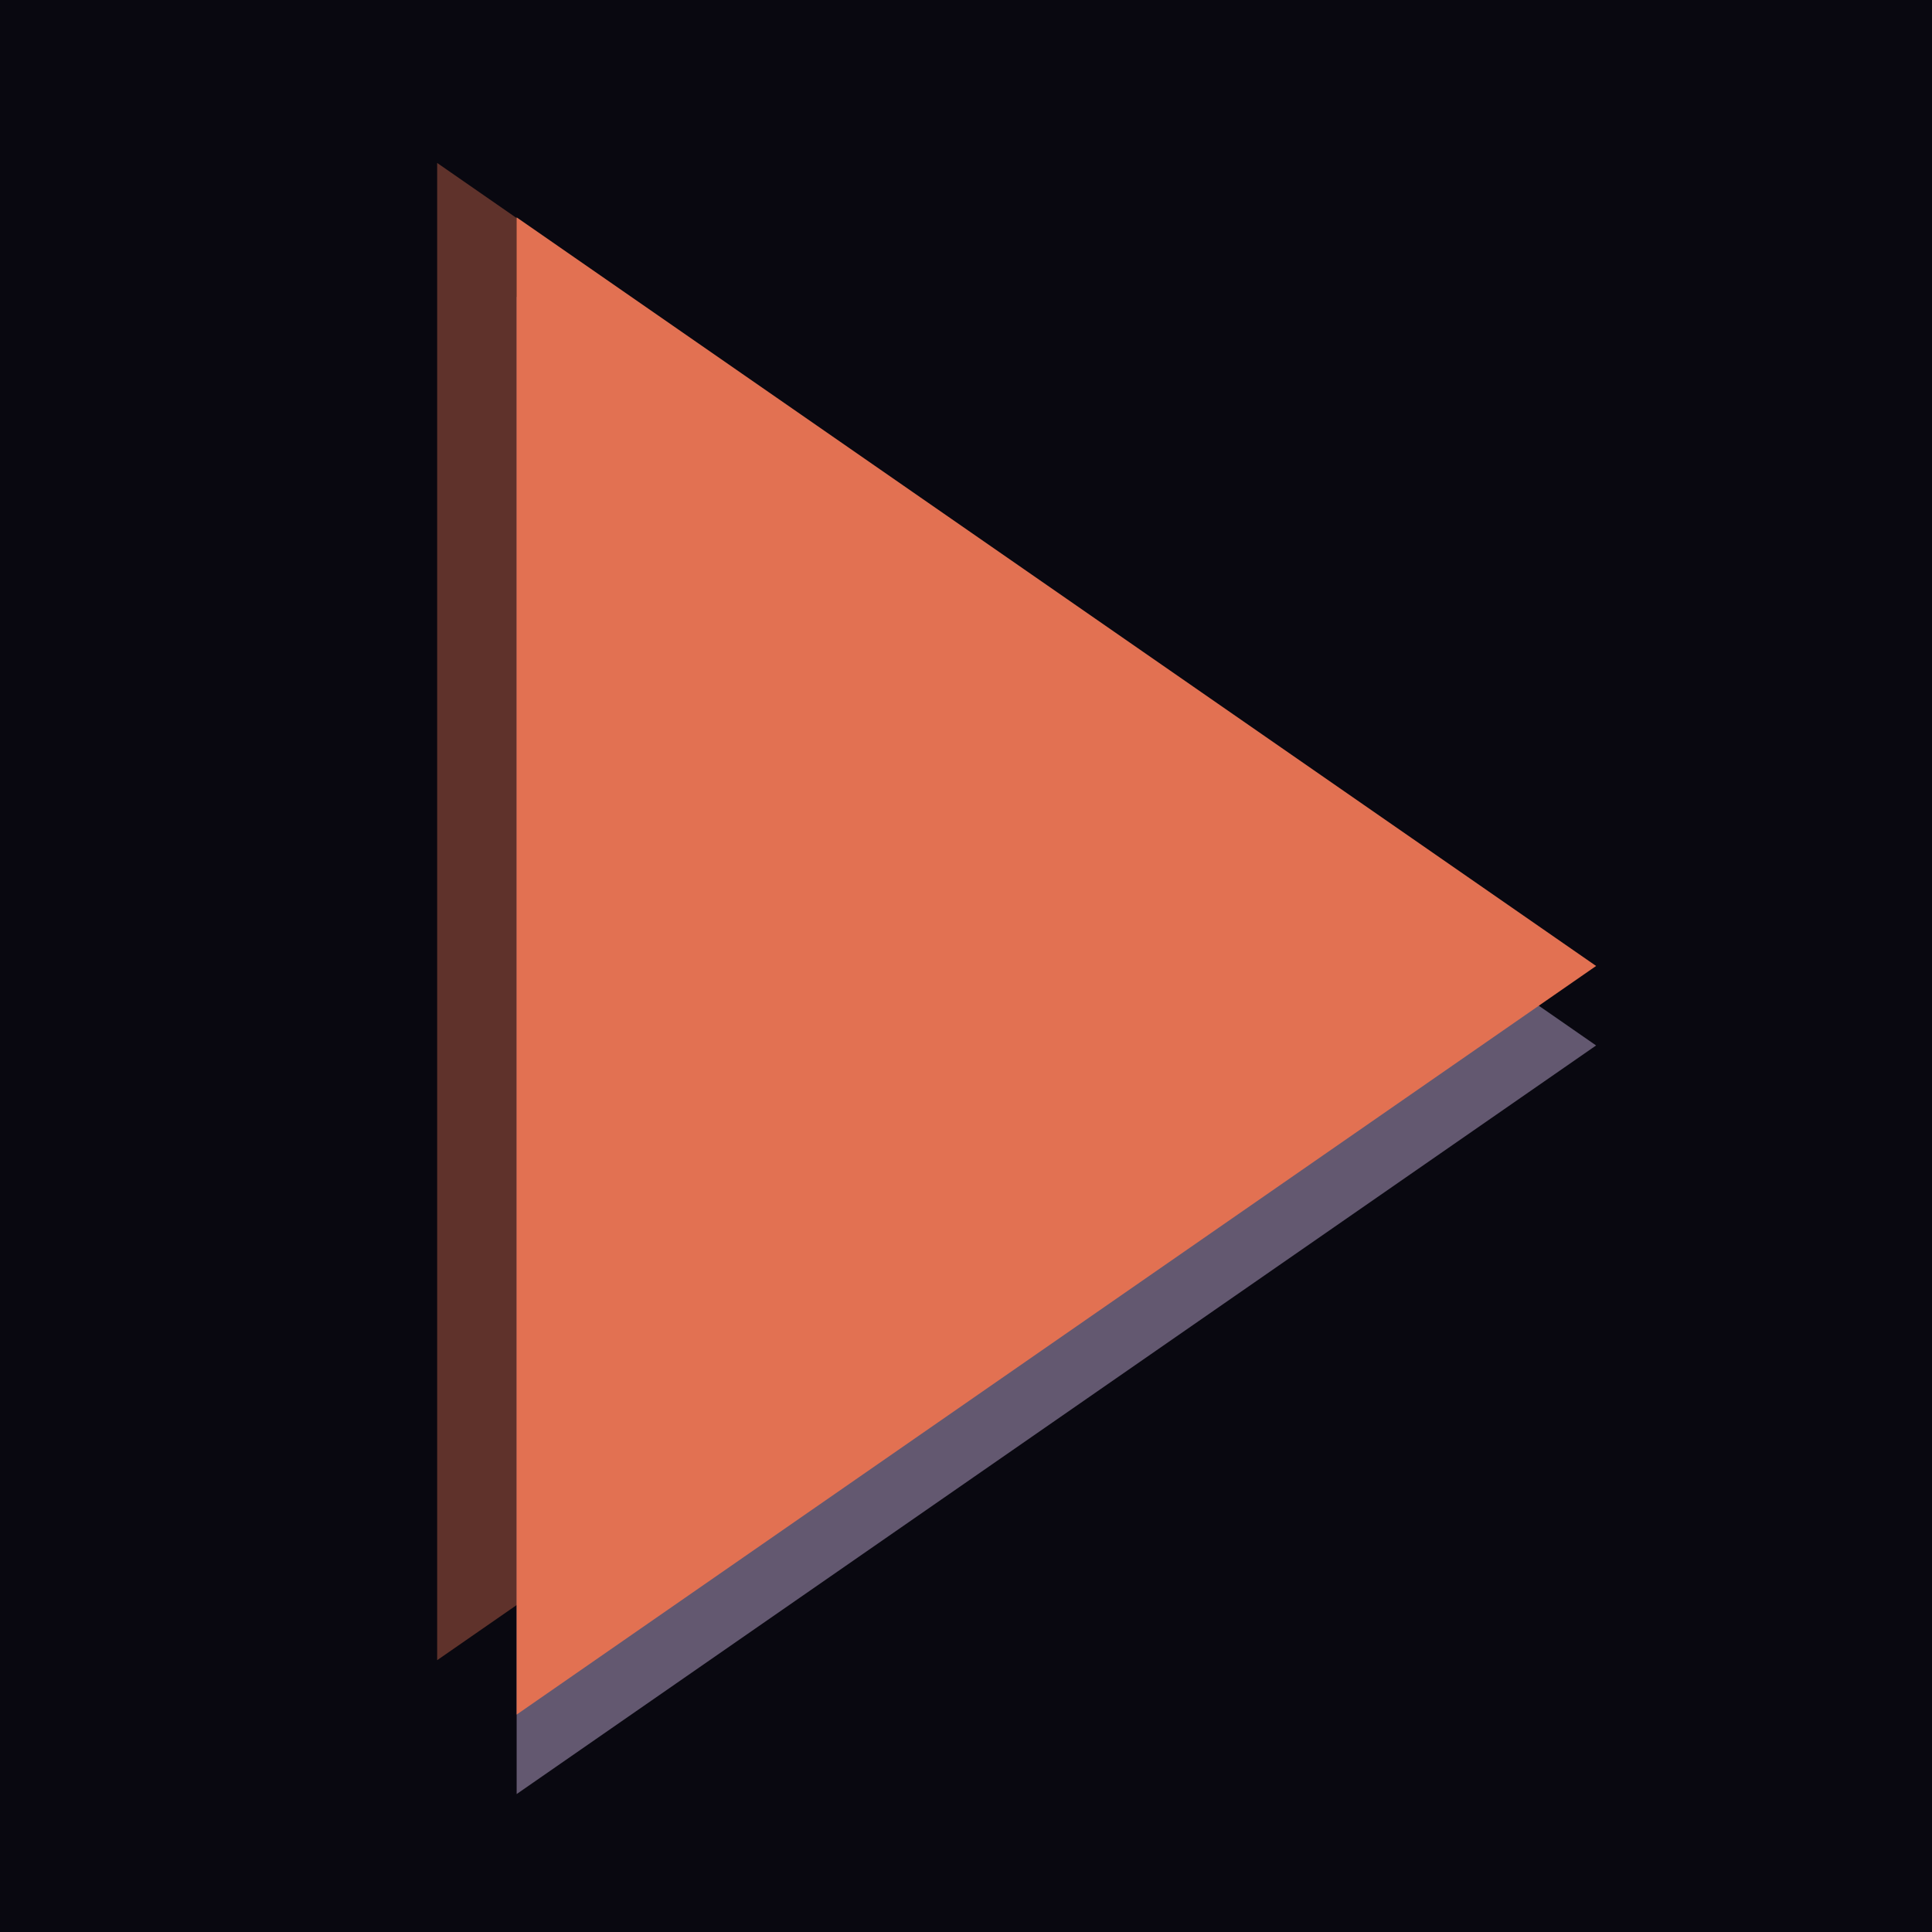
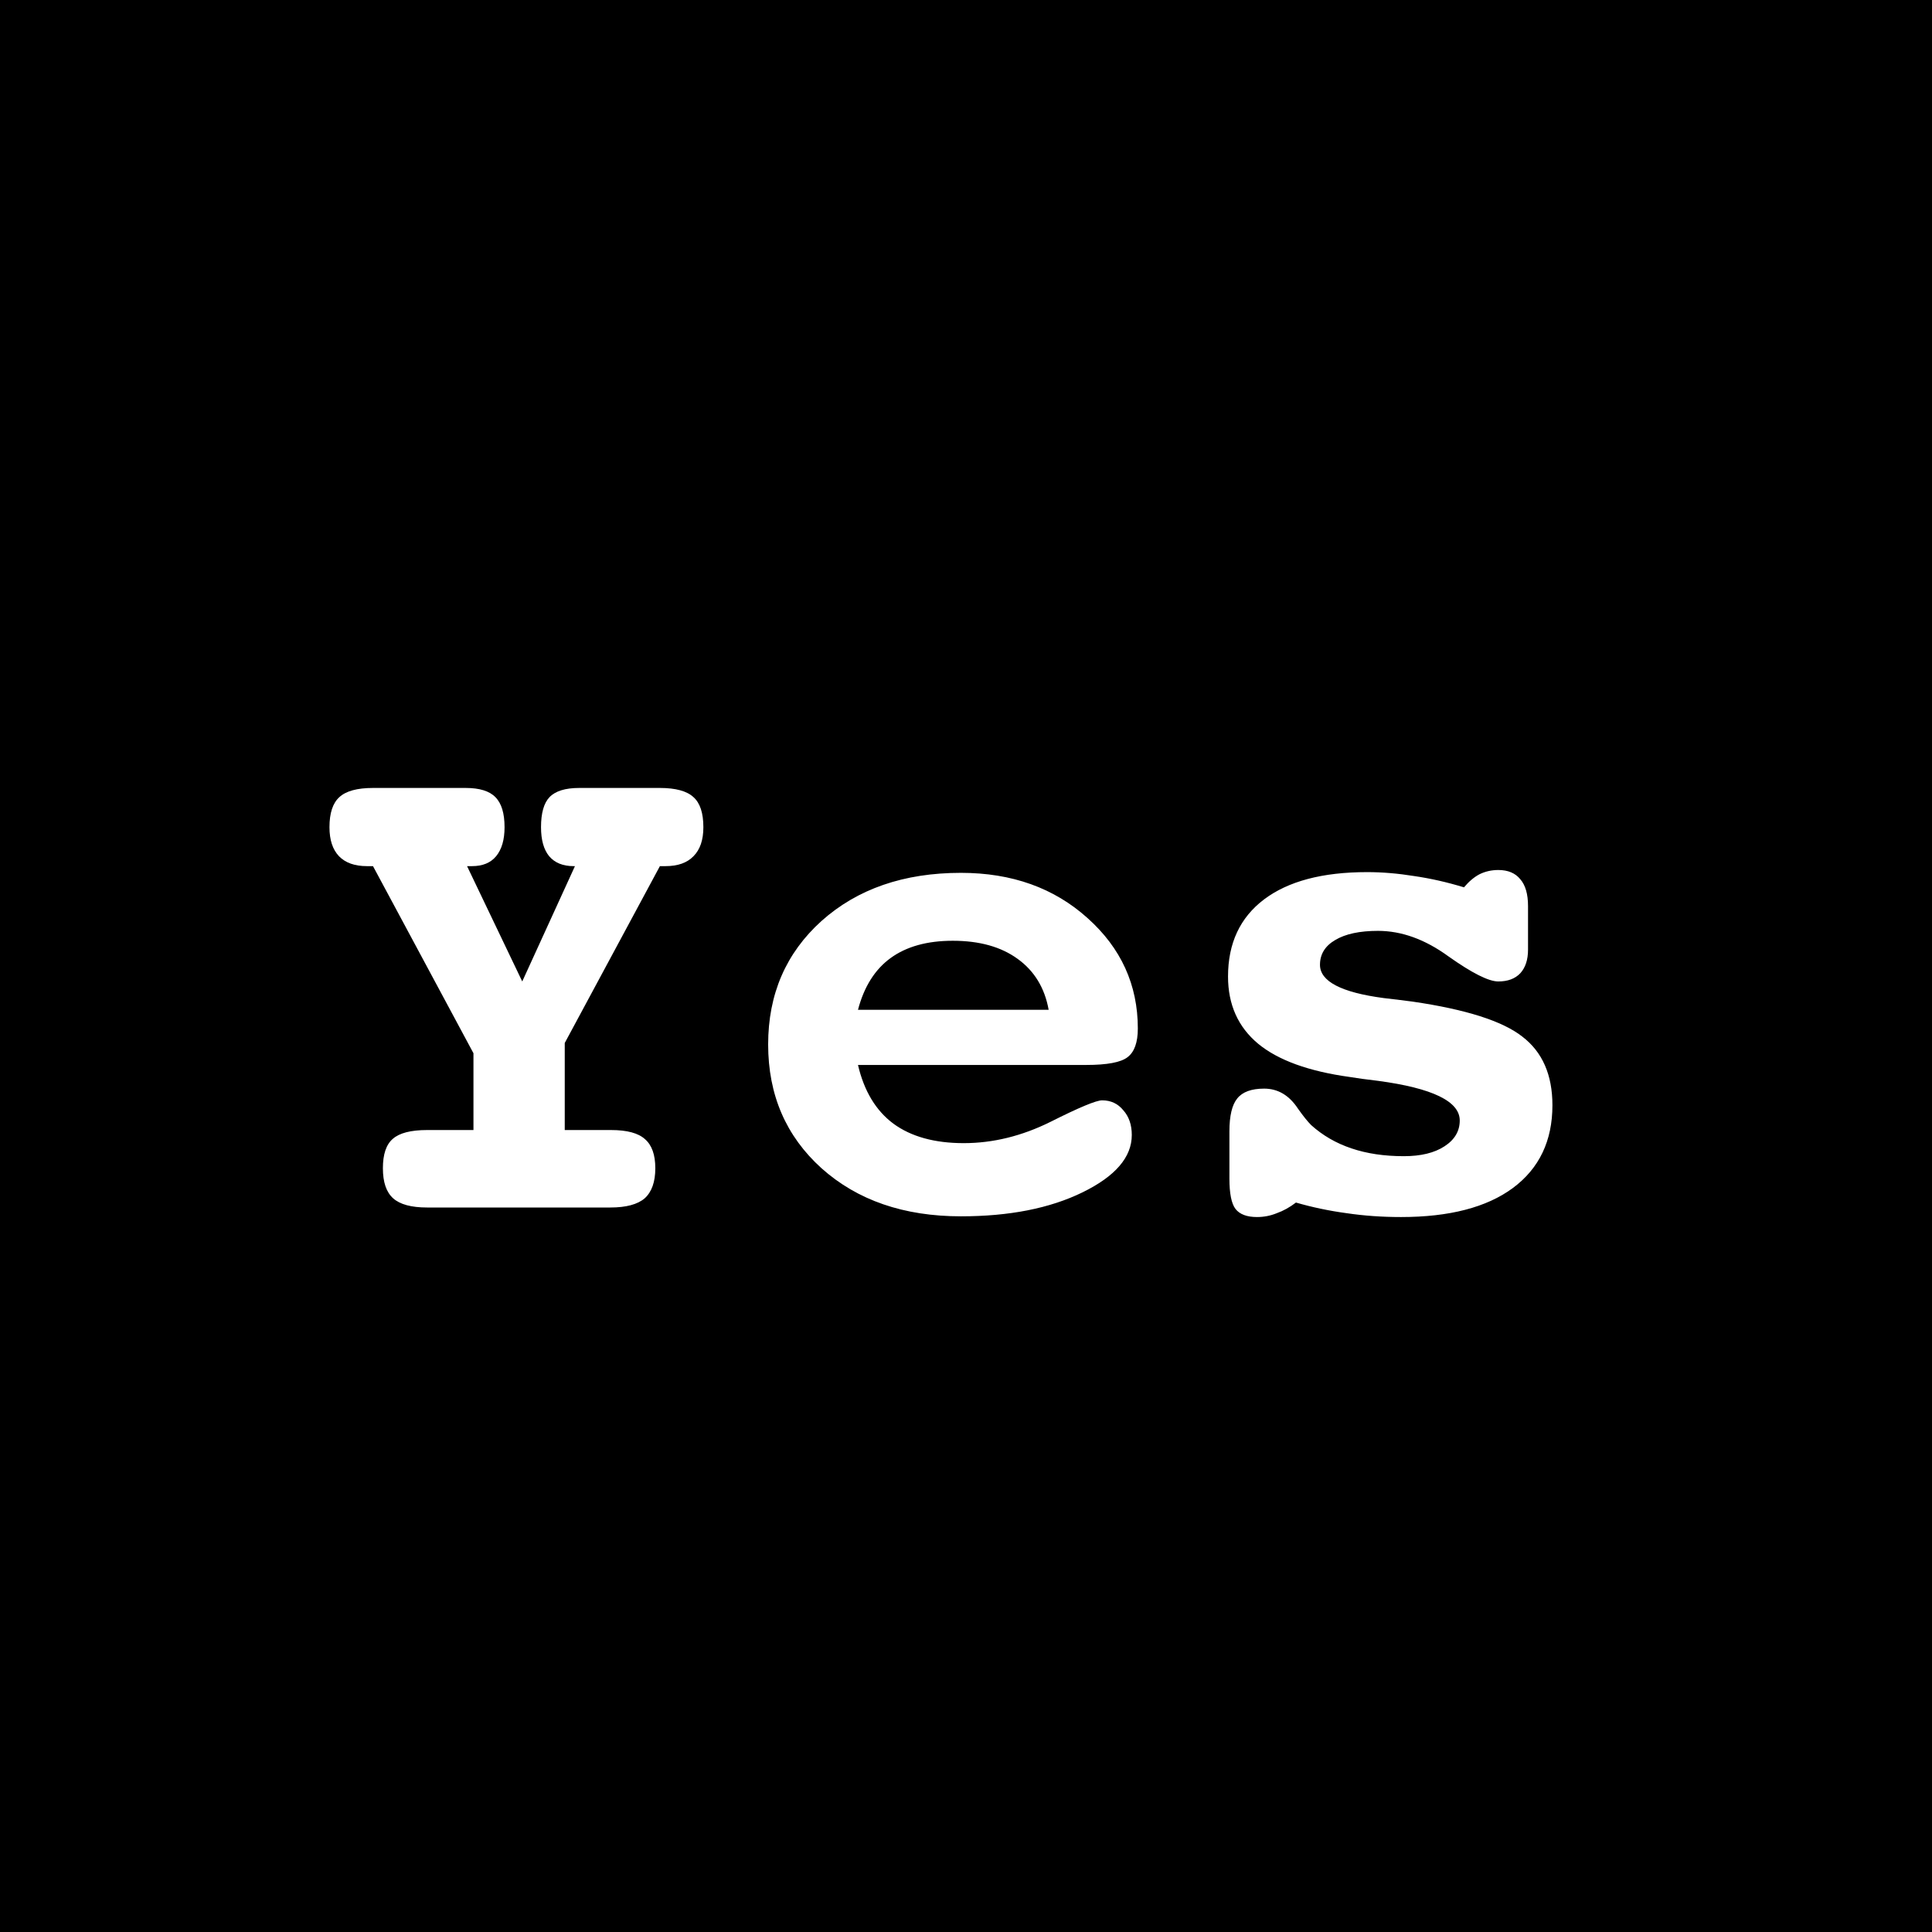
- <svg xmlns="http://www.w3.org/2000/svg" width="1233" height="1233" viewBox="0 0 1233 1233" fill="none">
-   <rect width="1233" height="1233" fill="#090810" />
-   <path d="M329.725 1144.97L329.725 189.45L1018.63 667.211L329.725 1144.97Z" fill="#635870" />
-   <path opacity="0.4" d="M279 1059.52L279 104L967.905 581.762L279 1059.52Z" fill="#E27152" />
-   <path d="M329.725 1094.25L329.725 138.725L1018.63 616.487L329.725 1094.25Z" fill="#E27152" />
+ <svg xmlns="http://www.w3.org/2000/svg" width="32" height="32" viewBox="0 0 32 32" fill="none">
+   <rect width="32" height="32" fill="black" />
+   <path d="M7.736 14.346L8.65 16.256L9.523 14.346H9.5C9.324 14.346 9.189 14.291 9.096 14.182C9.006 14.072 8.961 13.912 8.961 13.701C8.961 13.467 9.008 13.301 9.102 13.203C9.199 13.102 9.363 13.051 9.594 13.051H10.93C11.191 13.051 11.377 13.102 11.486 13.203C11.596 13.301 11.65 13.467 11.65 13.701C11.65 13.912 11.596 14.072 11.486 14.182C11.381 14.291 11.227 14.346 11.023 14.346H10.93L9.354 17.275V18.717H10.121C10.387 18.717 10.574 18.768 10.684 18.869C10.797 18.967 10.854 19.127 10.854 19.35C10.854 19.576 10.795 19.742 10.678 19.848C10.56 19.949 10.371 20 10.109 20H7.074C6.812 20 6.625 19.949 6.512 19.848C6.398 19.746 6.342 19.58 6.342 19.35C6.342 19.119 6.396 18.957 6.506 18.863C6.615 18.766 6.805 18.717 7.074 18.717H7.842V17.445L6.178 14.346H6.078C5.875 14.346 5.721 14.291 5.615 14.182C5.51 14.072 5.457 13.912 5.457 13.701C5.457 13.467 5.512 13.301 5.621 13.203C5.73 13.102 5.916 13.051 6.178 13.051H7.713C7.943 13.051 8.107 13.102 8.205 13.203C8.307 13.305 8.357 13.471 8.357 13.701C8.357 13.908 8.311 14.068 8.217 14.182C8.127 14.291 7.994 14.346 7.818 14.346H7.736ZM14.211 17.639C14.312 18.072 14.508 18.396 14.797 18.611C15.09 18.826 15.479 18.934 15.963 18.934C16.447 18.934 16.926 18.816 17.398 18.582C17.871 18.344 18.156 18.225 18.254 18.225C18.398 18.225 18.516 18.279 18.605 18.389C18.699 18.494 18.746 18.631 18.746 18.799C18.746 19.166 18.475 19.482 17.932 19.748C17.389 20.014 16.717 20.146 15.916 20.146C14.971 20.146 14.201 19.881 13.607 19.35C13.018 18.818 12.723 18.135 12.723 17.299C12.723 16.467 13.018 15.785 13.607 15.254C14.201 14.723 14.971 14.457 15.916 14.457C16.76 14.457 17.459 14.707 18.014 15.207C18.568 15.703 18.846 16.312 18.846 17.035C18.846 17.266 18.789 17.424 18.676 17.51C18.566 17.596 18.338 17.639 17.99 17.639H14.211ZM17.369 16.725C17.303 16.361 17.131 16.08 16.854 15.881C16.58 15.682 16.223 15.582 15.781 15.582C15.355 15.582 15.012 15.678 14.75 15.869C14.492 16.057 14.312 16.342 14.211 16.725H17.369ZM21.465 19.918C21.363 19.996 21.258 20.055 21.148 20.094C21.043 20.137 20.934 20.158 20.82 20.158C20.652 20.158 20.533 20.113 20.463 20.023C20.396 19.934 20.363 19.766 20.363 19.52V18.74C20.363 18.482 20.406 18.301 20.492 18.195C20.578 18.086 20.727 18.031 20.938 18.031C21.168 18.031 21.355 18.143 21.5 18.365C21.586 18.486 21.658 18.576 21.717 18.635C21.908 18.807 22.131 18.936 22.385 19.021C22.639 19.107 22.928 19.15 23.252 19.15C23.533 19.15 23.758 19.096 23.926 18.986C24.094 18.877 24.178 18.734 24.178 18.559C24.178 18.242 23.727 18.023 22.824 17.902C22.625 17.879 22.469 17.857 22.355 17.838C21.676 17.744 21.17 17.561 20.838 17.287C20.506 17.01 20.34 16.639 20.34 16.174C20.34 15.623 20.539 15.197 20.938 14.896C21.336 14.596 21.904 14.445 22.643 14.445C22.896 14.445 23.156 14.467 23.422 14.51C23.691 14.549 23.967 14.611 24.248 14.697C24.33 14.6 24.416 14.527 24.506 14.48C24.6 14.434 24.703 14.41 24.816 14.41C24.977 14.41 25.098 14.461 25.18 14.562C25.266 14.66 25.309 14.809 25.309 15.008V15.729C25.309 15.896 25.266 16.027 25.18 16.121C25.094 16.211 24.973 16.256 24.816 16.256C24.656 16.256 24.381 16.117 23.99 15.84C23.604 15.559 23.215 15.418 22.824 15.418C22.52 15.418 22.283 15.469 22.115 15.57C21.947 15.668 21.863 15.805 21.863 15.98C21.863 16.254 22.215 16.438 22.918 16.531C23.121 16.555 23.281 16.574 23.398 16.59C24.281 16.719 24.887 16.912 25.215 17.17C25.547 17.424 25.713 17.803 25.713 18.307C25.713 18.896 25.494 19.354 25.057 19.678C24.623 19.998 24.006 20.158 23.205 20.158C22.893 20.158 22.592 20.137 22.303 20.094C22.014 20.055 21.734 19.996 21.465 19.918Z" fill="white" />
</svg>
